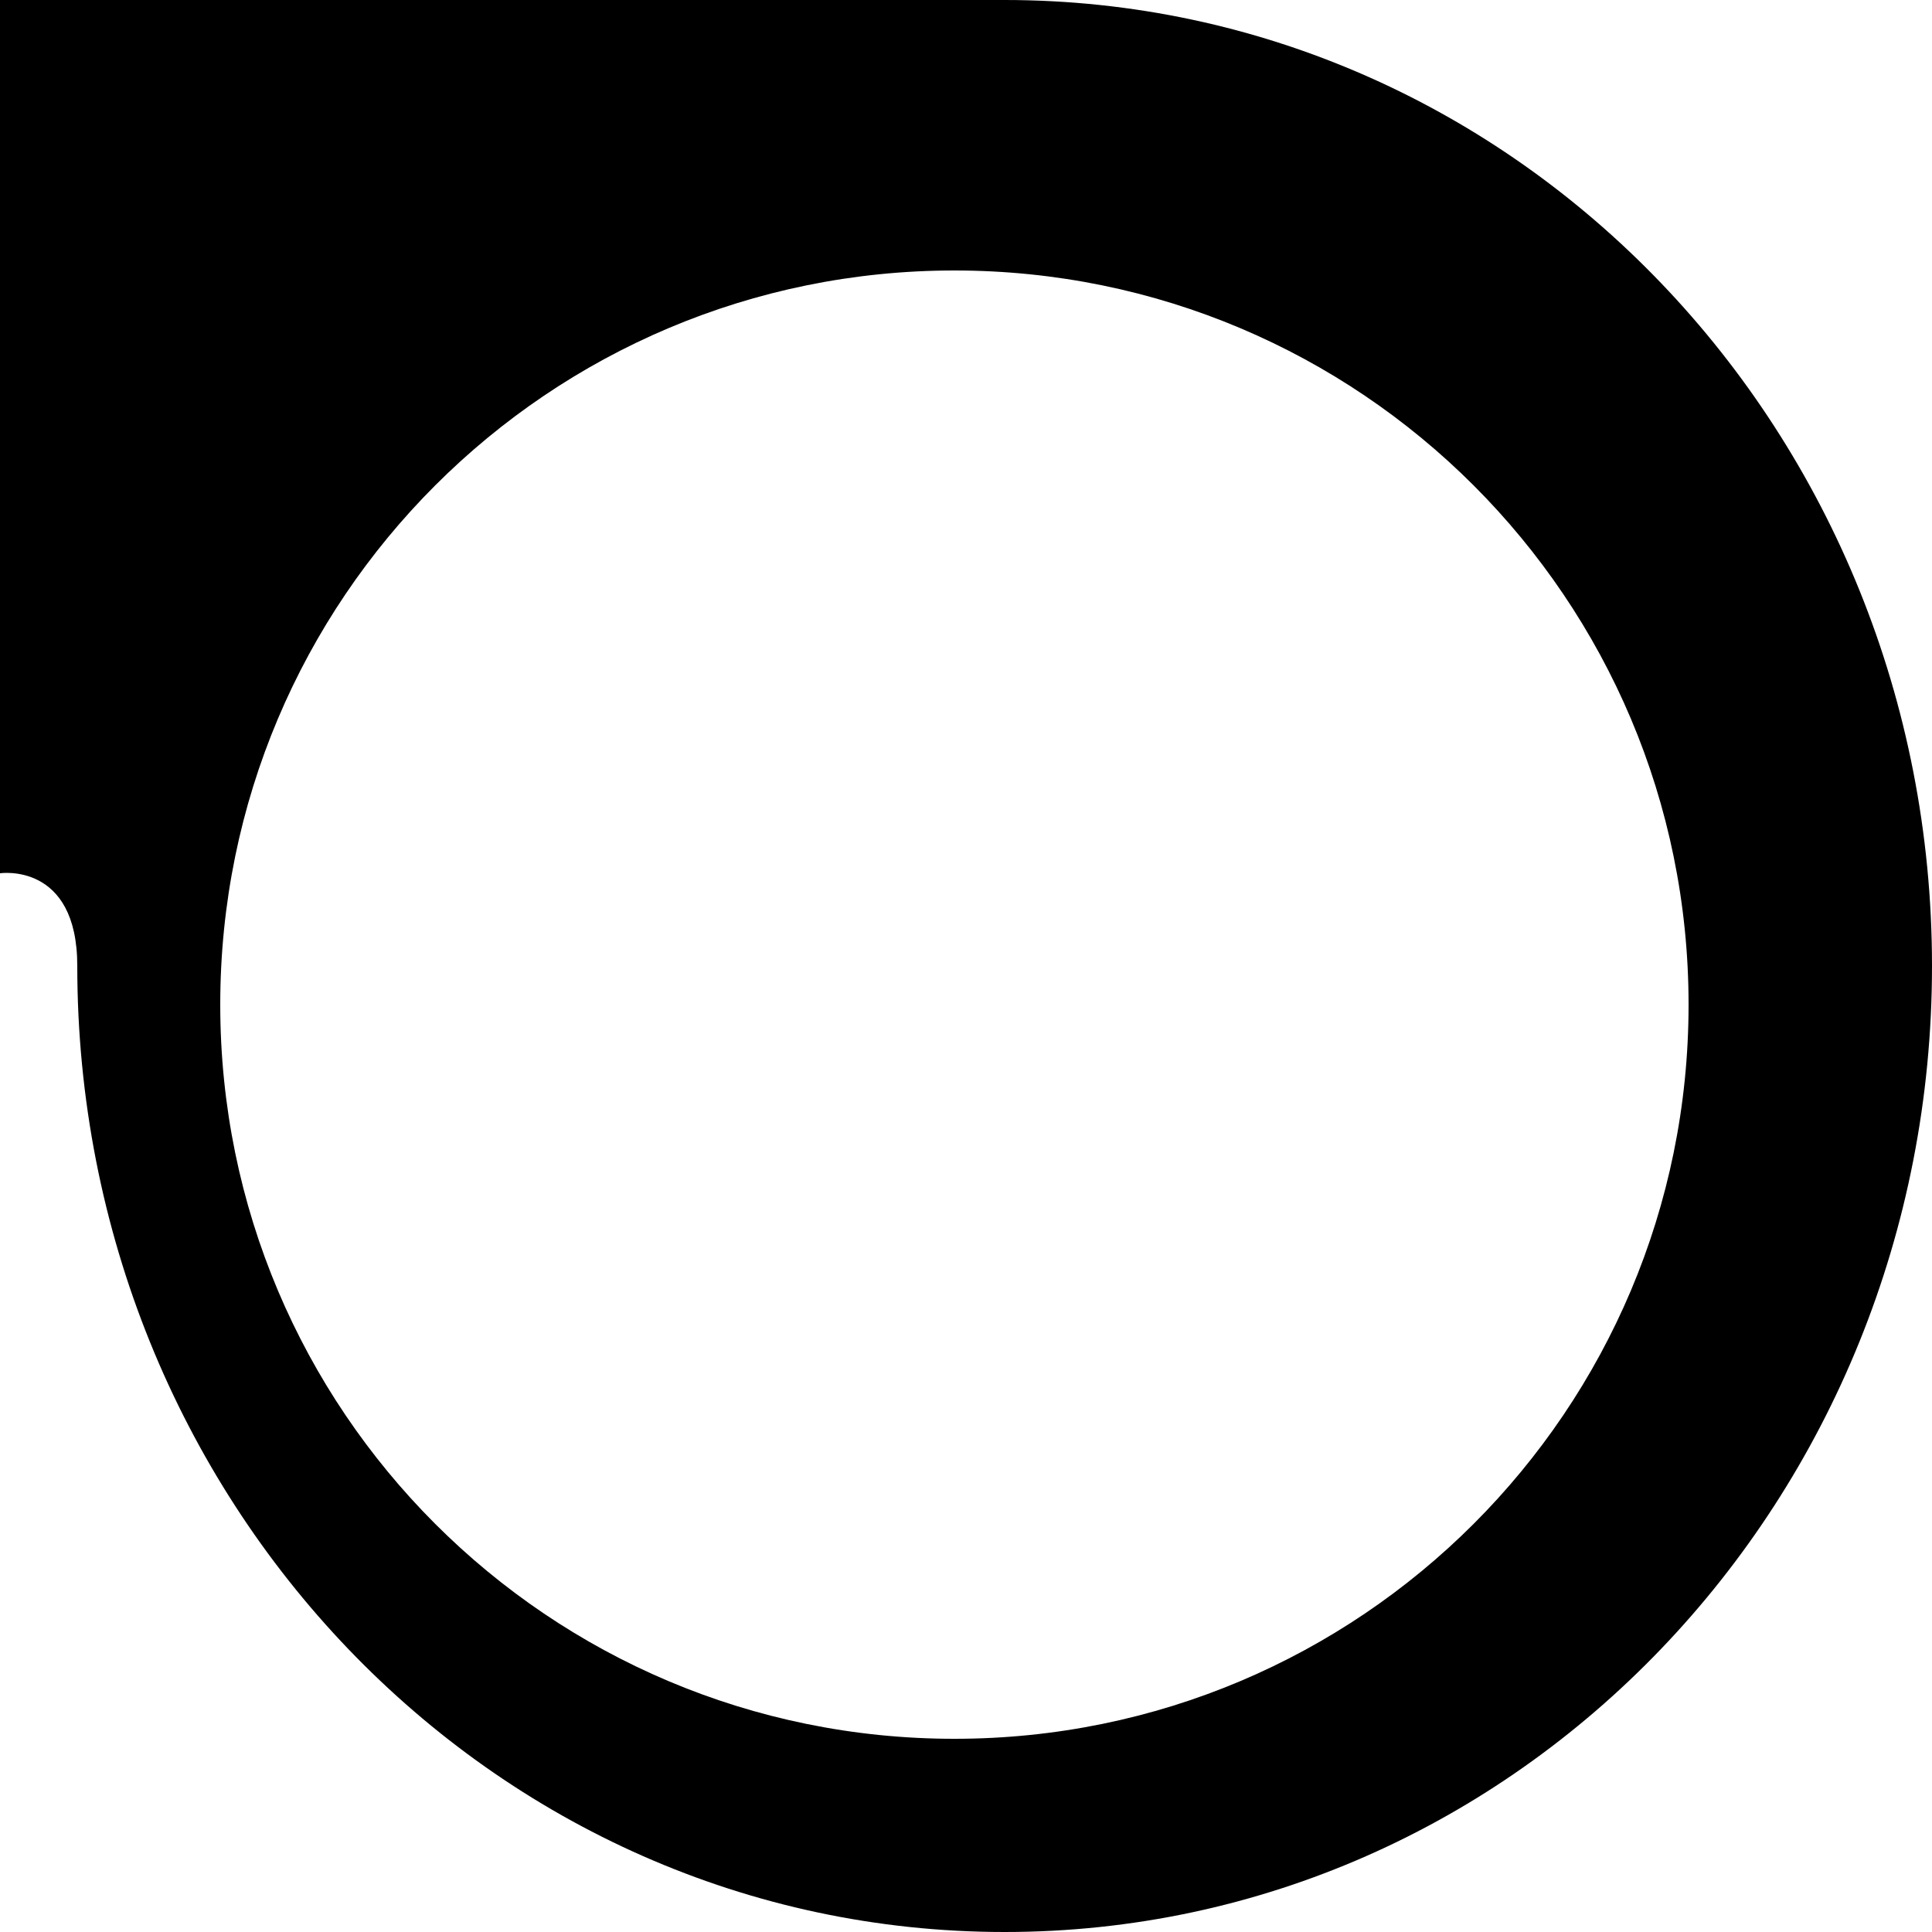
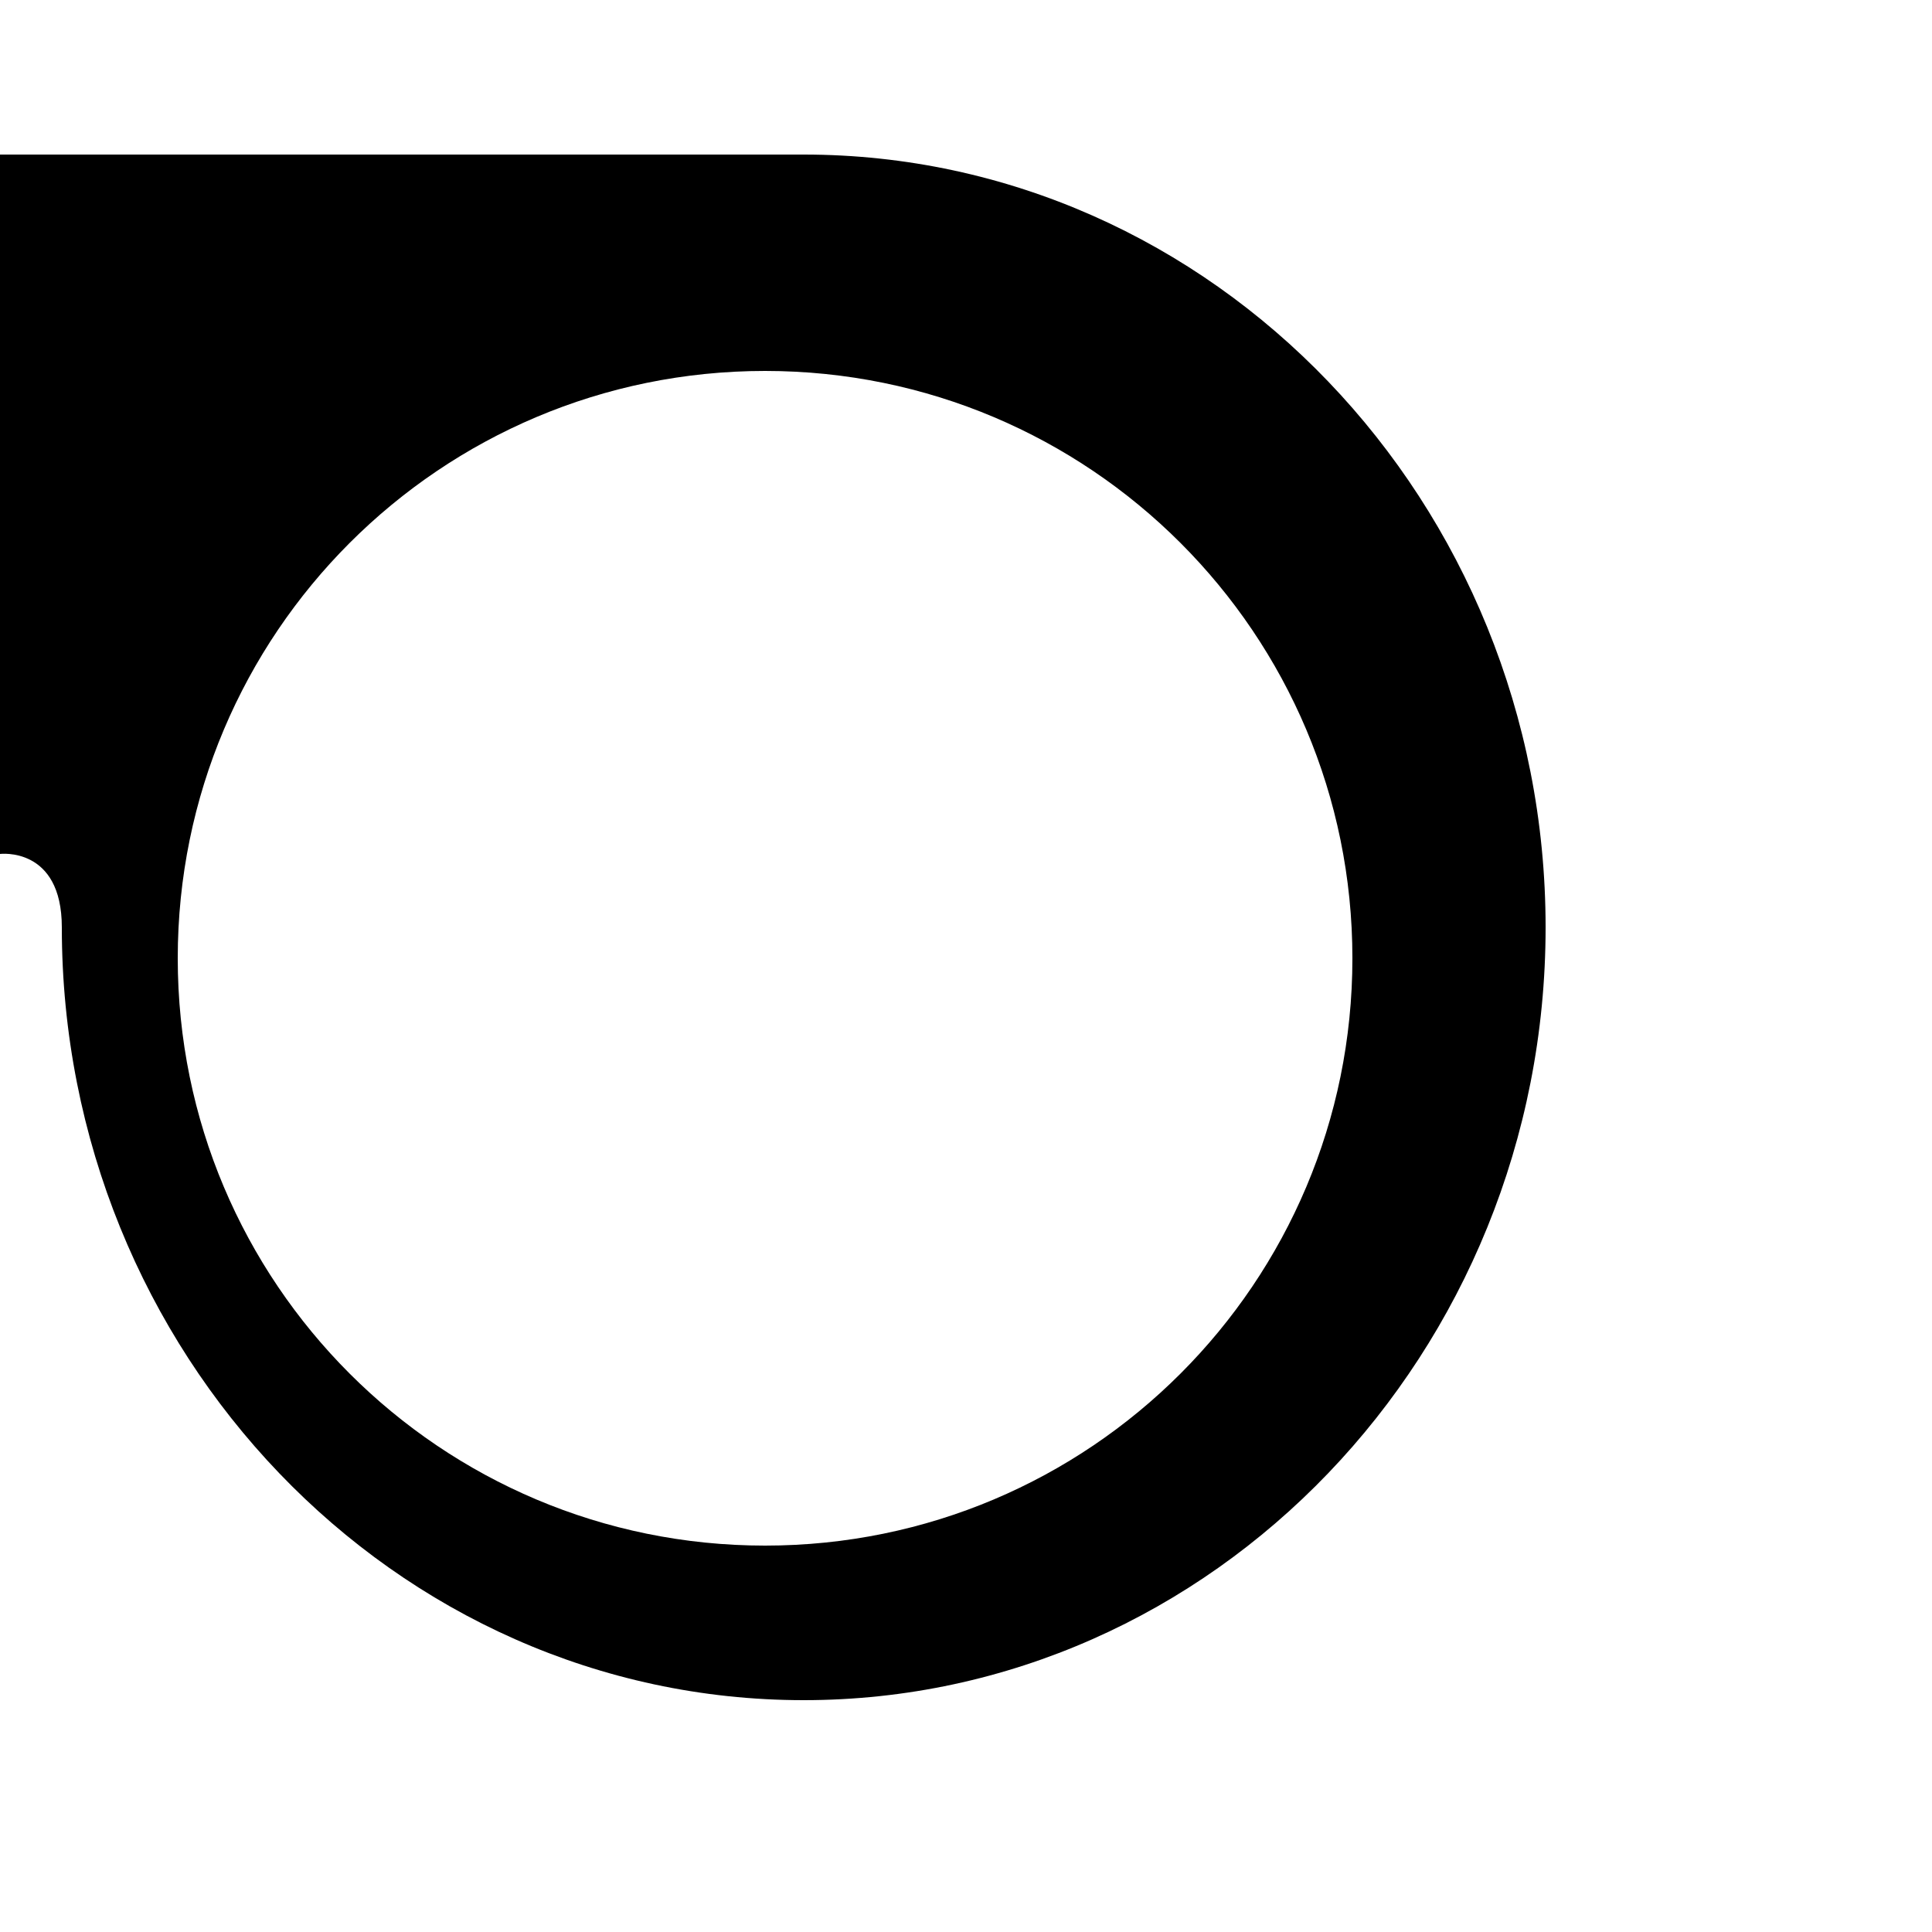
<svg viewBox="0 0 50 50" width="50" height="50">
-   <path d="M26,0H0v22.6c0,0,2-0.3,2,2.4c0,13.8,10.7,25,24,25s24-11.2,24-25S39.3,0,26,0z M24.7,45c-10.5,0-19-8.5-19-19 s8.5-19,19-19s19,8.5,19,19S35.2,45,24.7,45z" />
+   <path d="M20.8,4H0v18.1c0,0,1.6-0.2,1.6,1.9c0,11,8.6,20,19.2,20S40,35,40,24S31.4,4,20.8,4z M19.8,40c-8.4,0-15.2-6.8-15.2-15.2 S11.4,9.6,19.8,9.6S35,16.4,35,24.8S28.2,40,19.8,40z" />
</svg>
